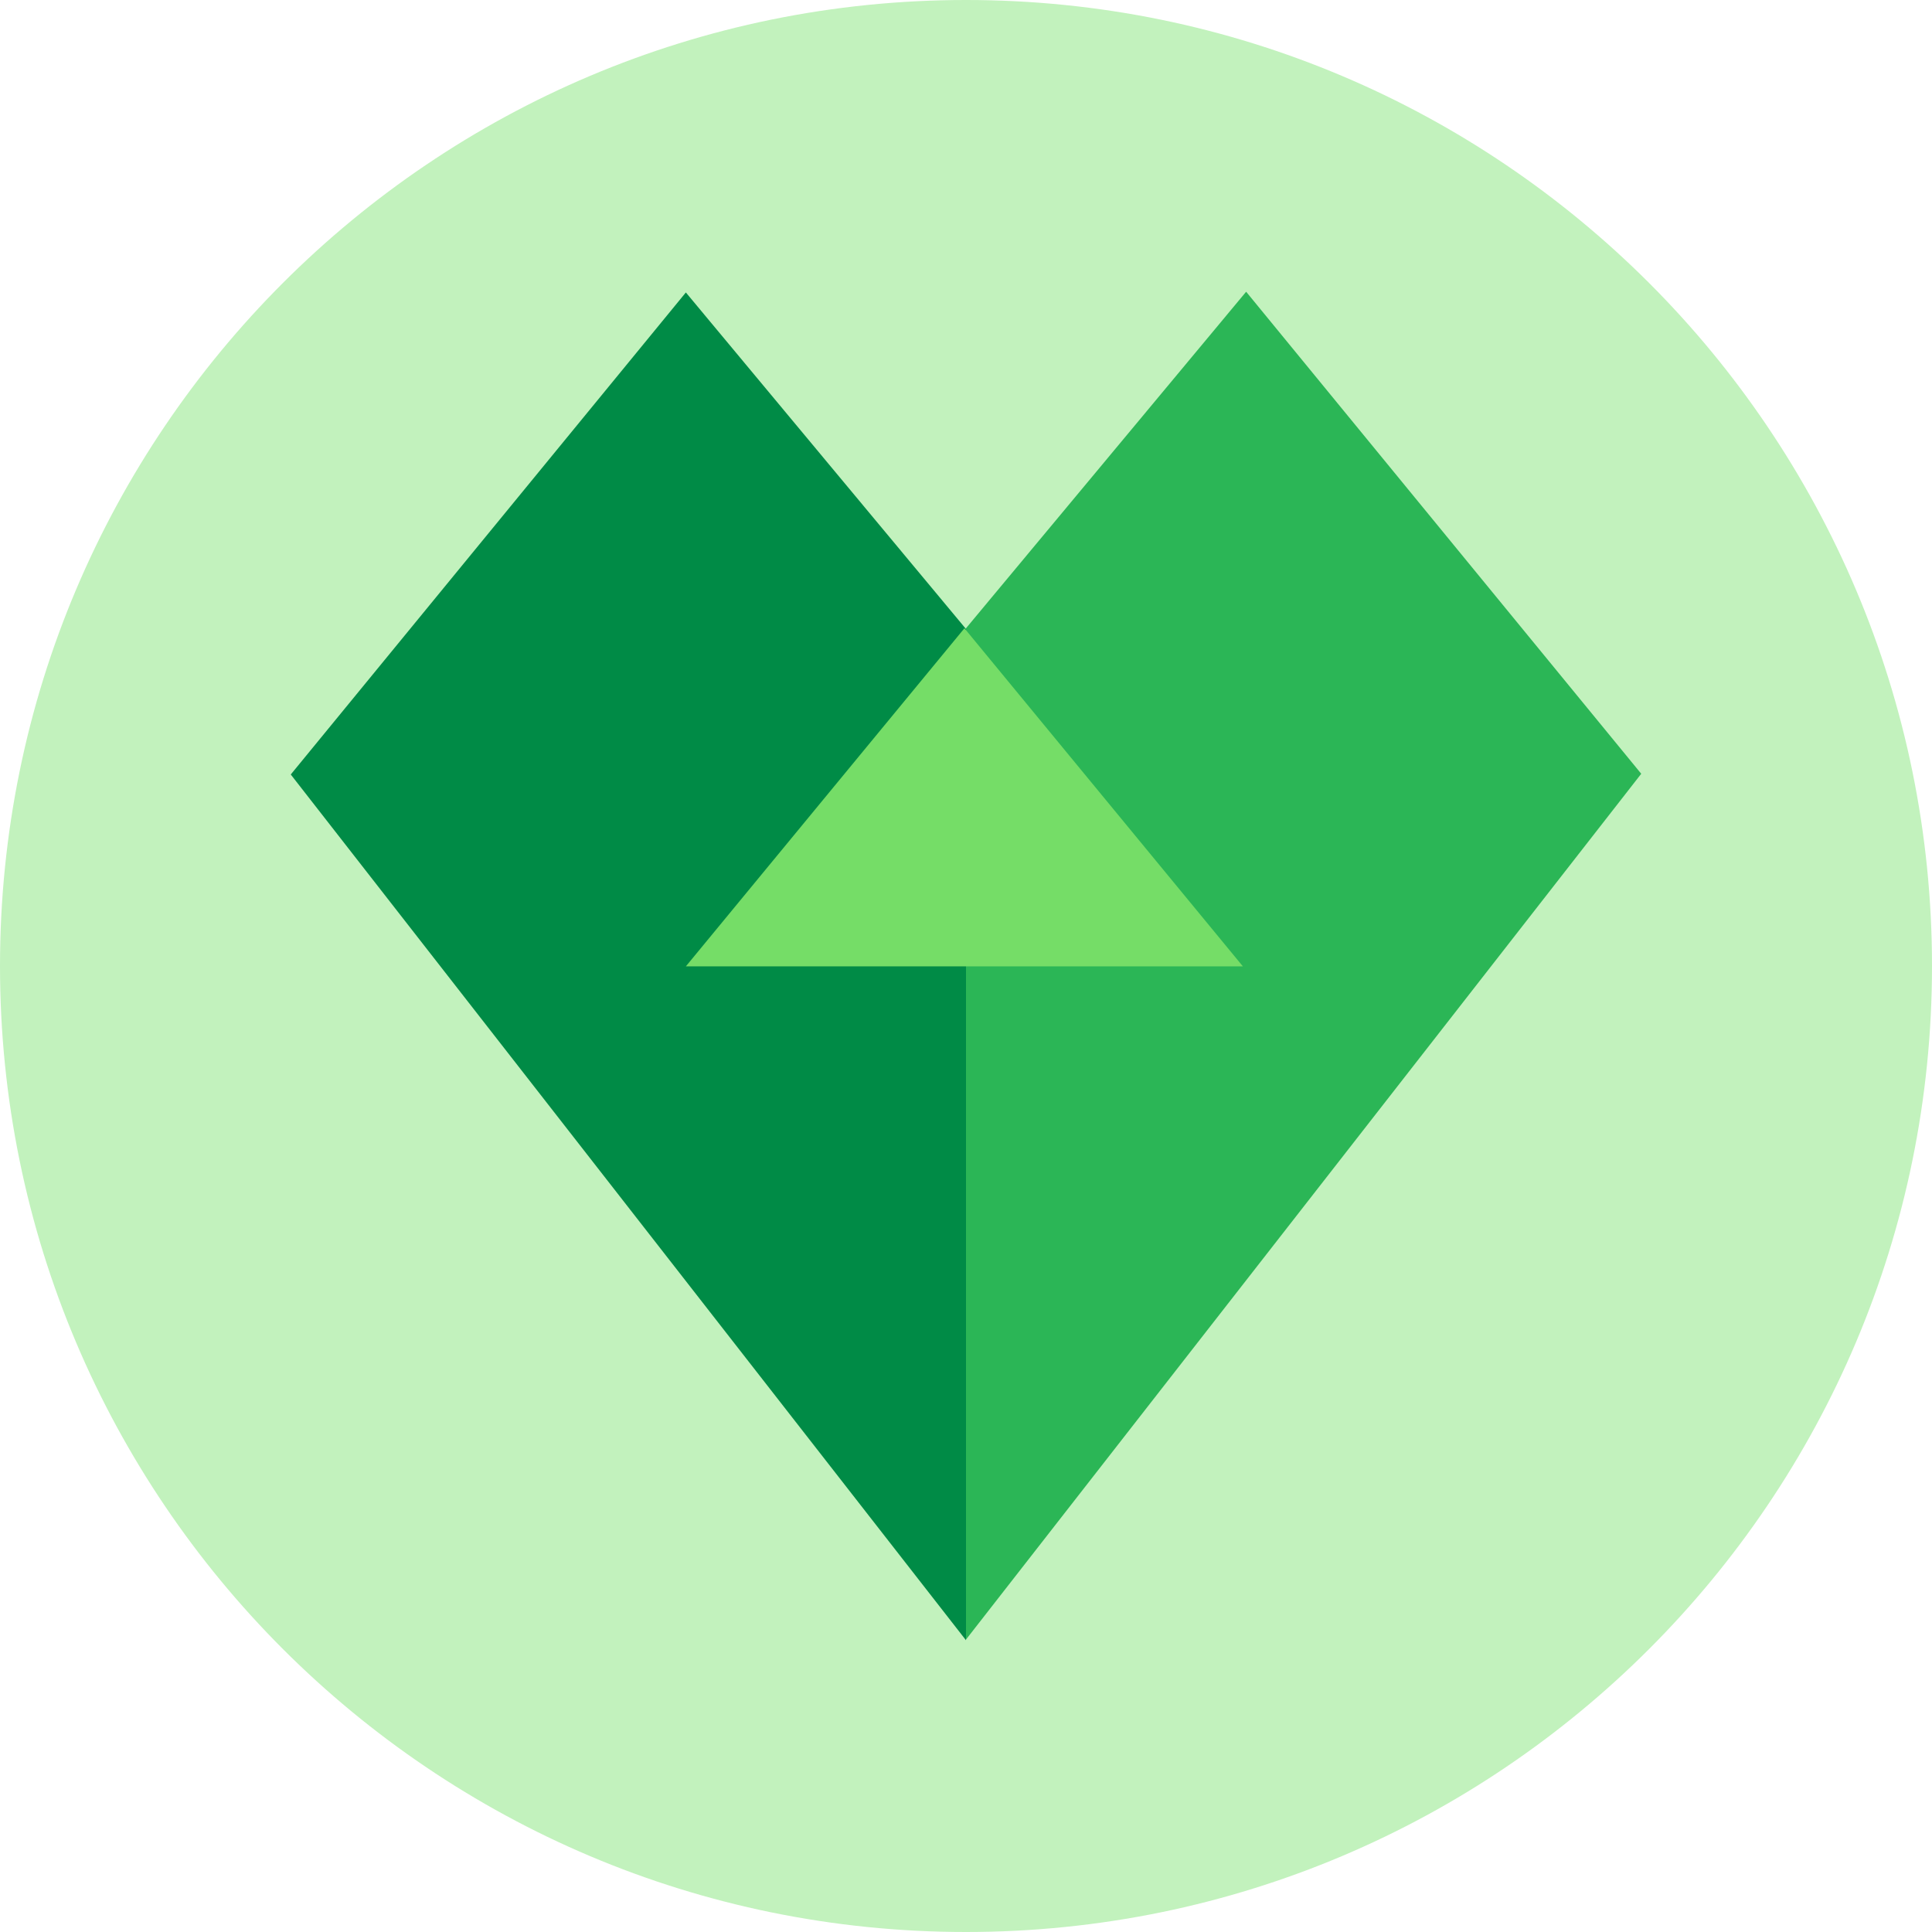
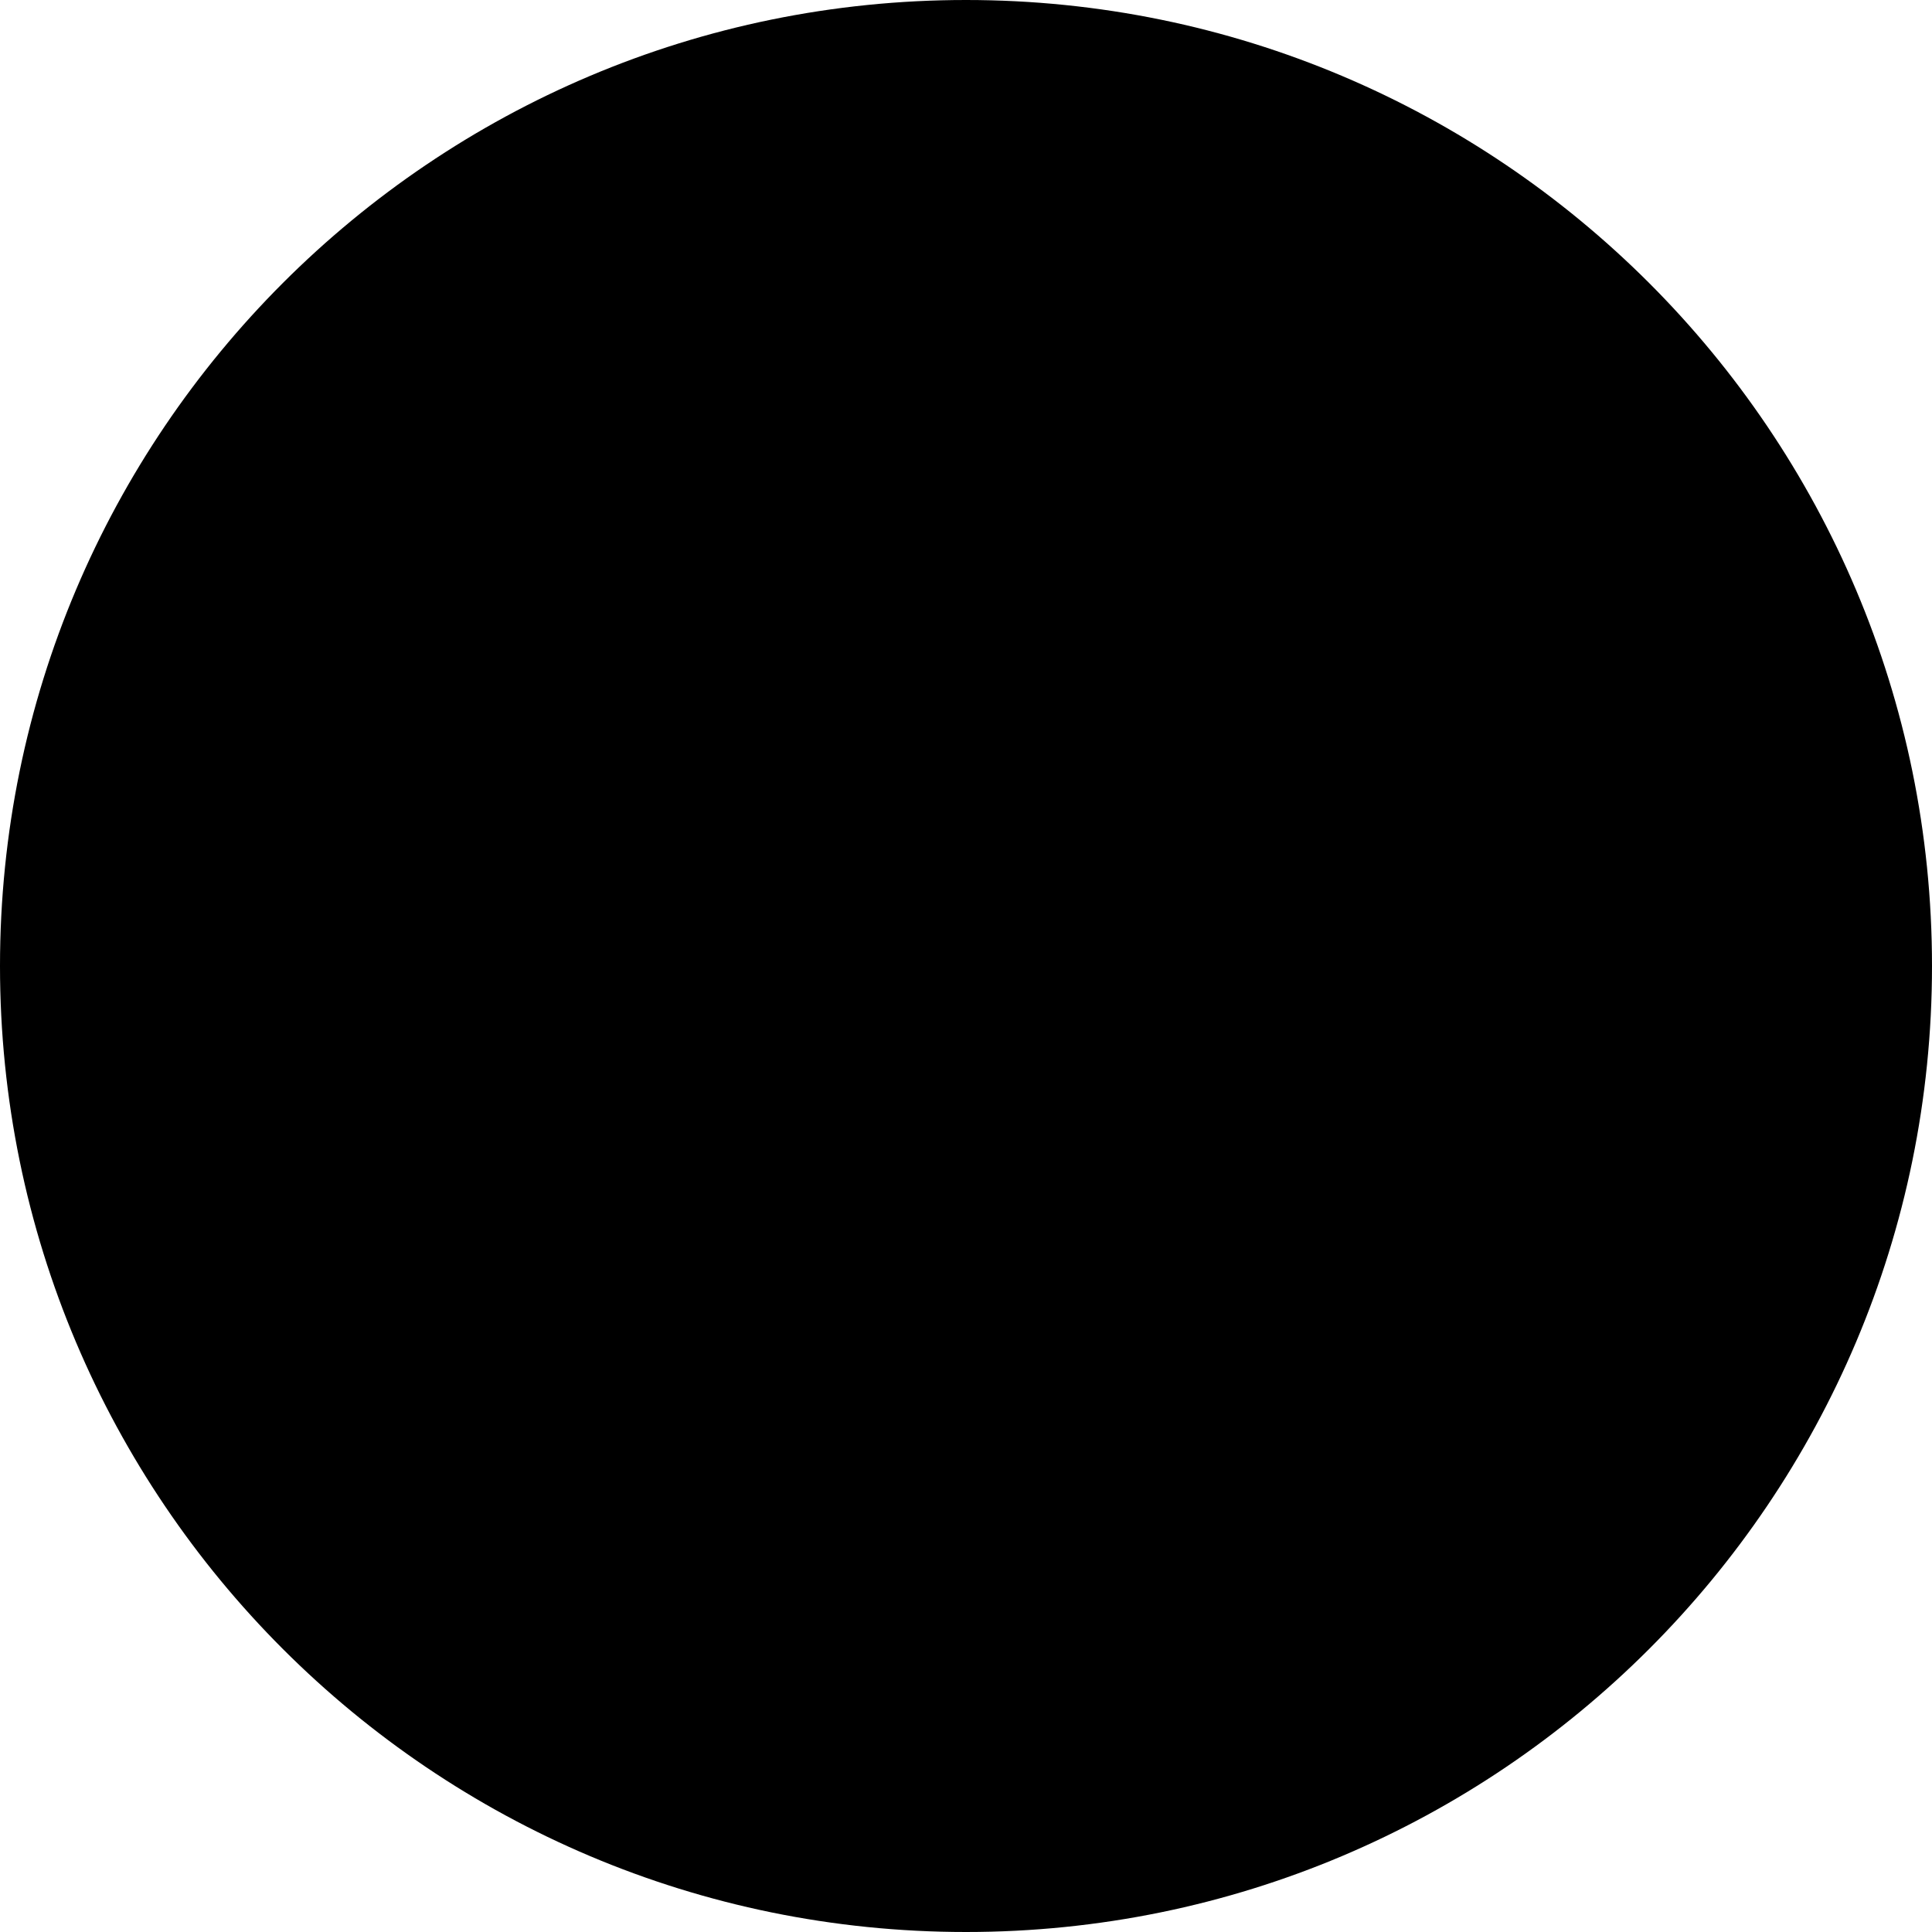
<svg xmlns="http://www.w3.org/2000/svg" viewBox="0 0 160 160">
  <defs>
    <style>.cls-1{fill:#c2f2bd;}.cls-2{fill:#008b46;}.cls-3{fill:#2bb656;}.cls-4{fill:#75dd67;}</style>
  </defs>
  <g id="Layer_2" data-name="Layer 2">
    <g id="Layer_1-2" data-name="Layer 1">
-       <circle class="cls-1" cx="80" cy="80" r="80" />
-       <polygon class="cls-2" points="80 52.09 56.8 24.22 24.08 64.14 80 135.84 80 52.09" />
-       <polygon class="cls-3" points="80 52.03 103.2 24.16 135.92 64.08 80 135.78 80 52.03" />
-       <polygon class="cls-4" points="79.87 52.03 56.8 80.03 102.93 80.03 79.87 52.03" />
+       <circle className="cls-1" cx="80" cy="80" r="80" />
+       <polygon className="cls-2" points="80 52.09 56.8 24.22 24.08 64.14 80 135.84 80 52.09" />
+       <polygon className="cls-3" points="80 52.03 103.2 24.16 135.92 64.08 80 135.78 80 52.03" />
+       <polygon className="cls-4" points="79.87 52.03 56.8 80.03 102.93 80.03 79.87 52.03" />
    </g>
  </g>
</svg>
